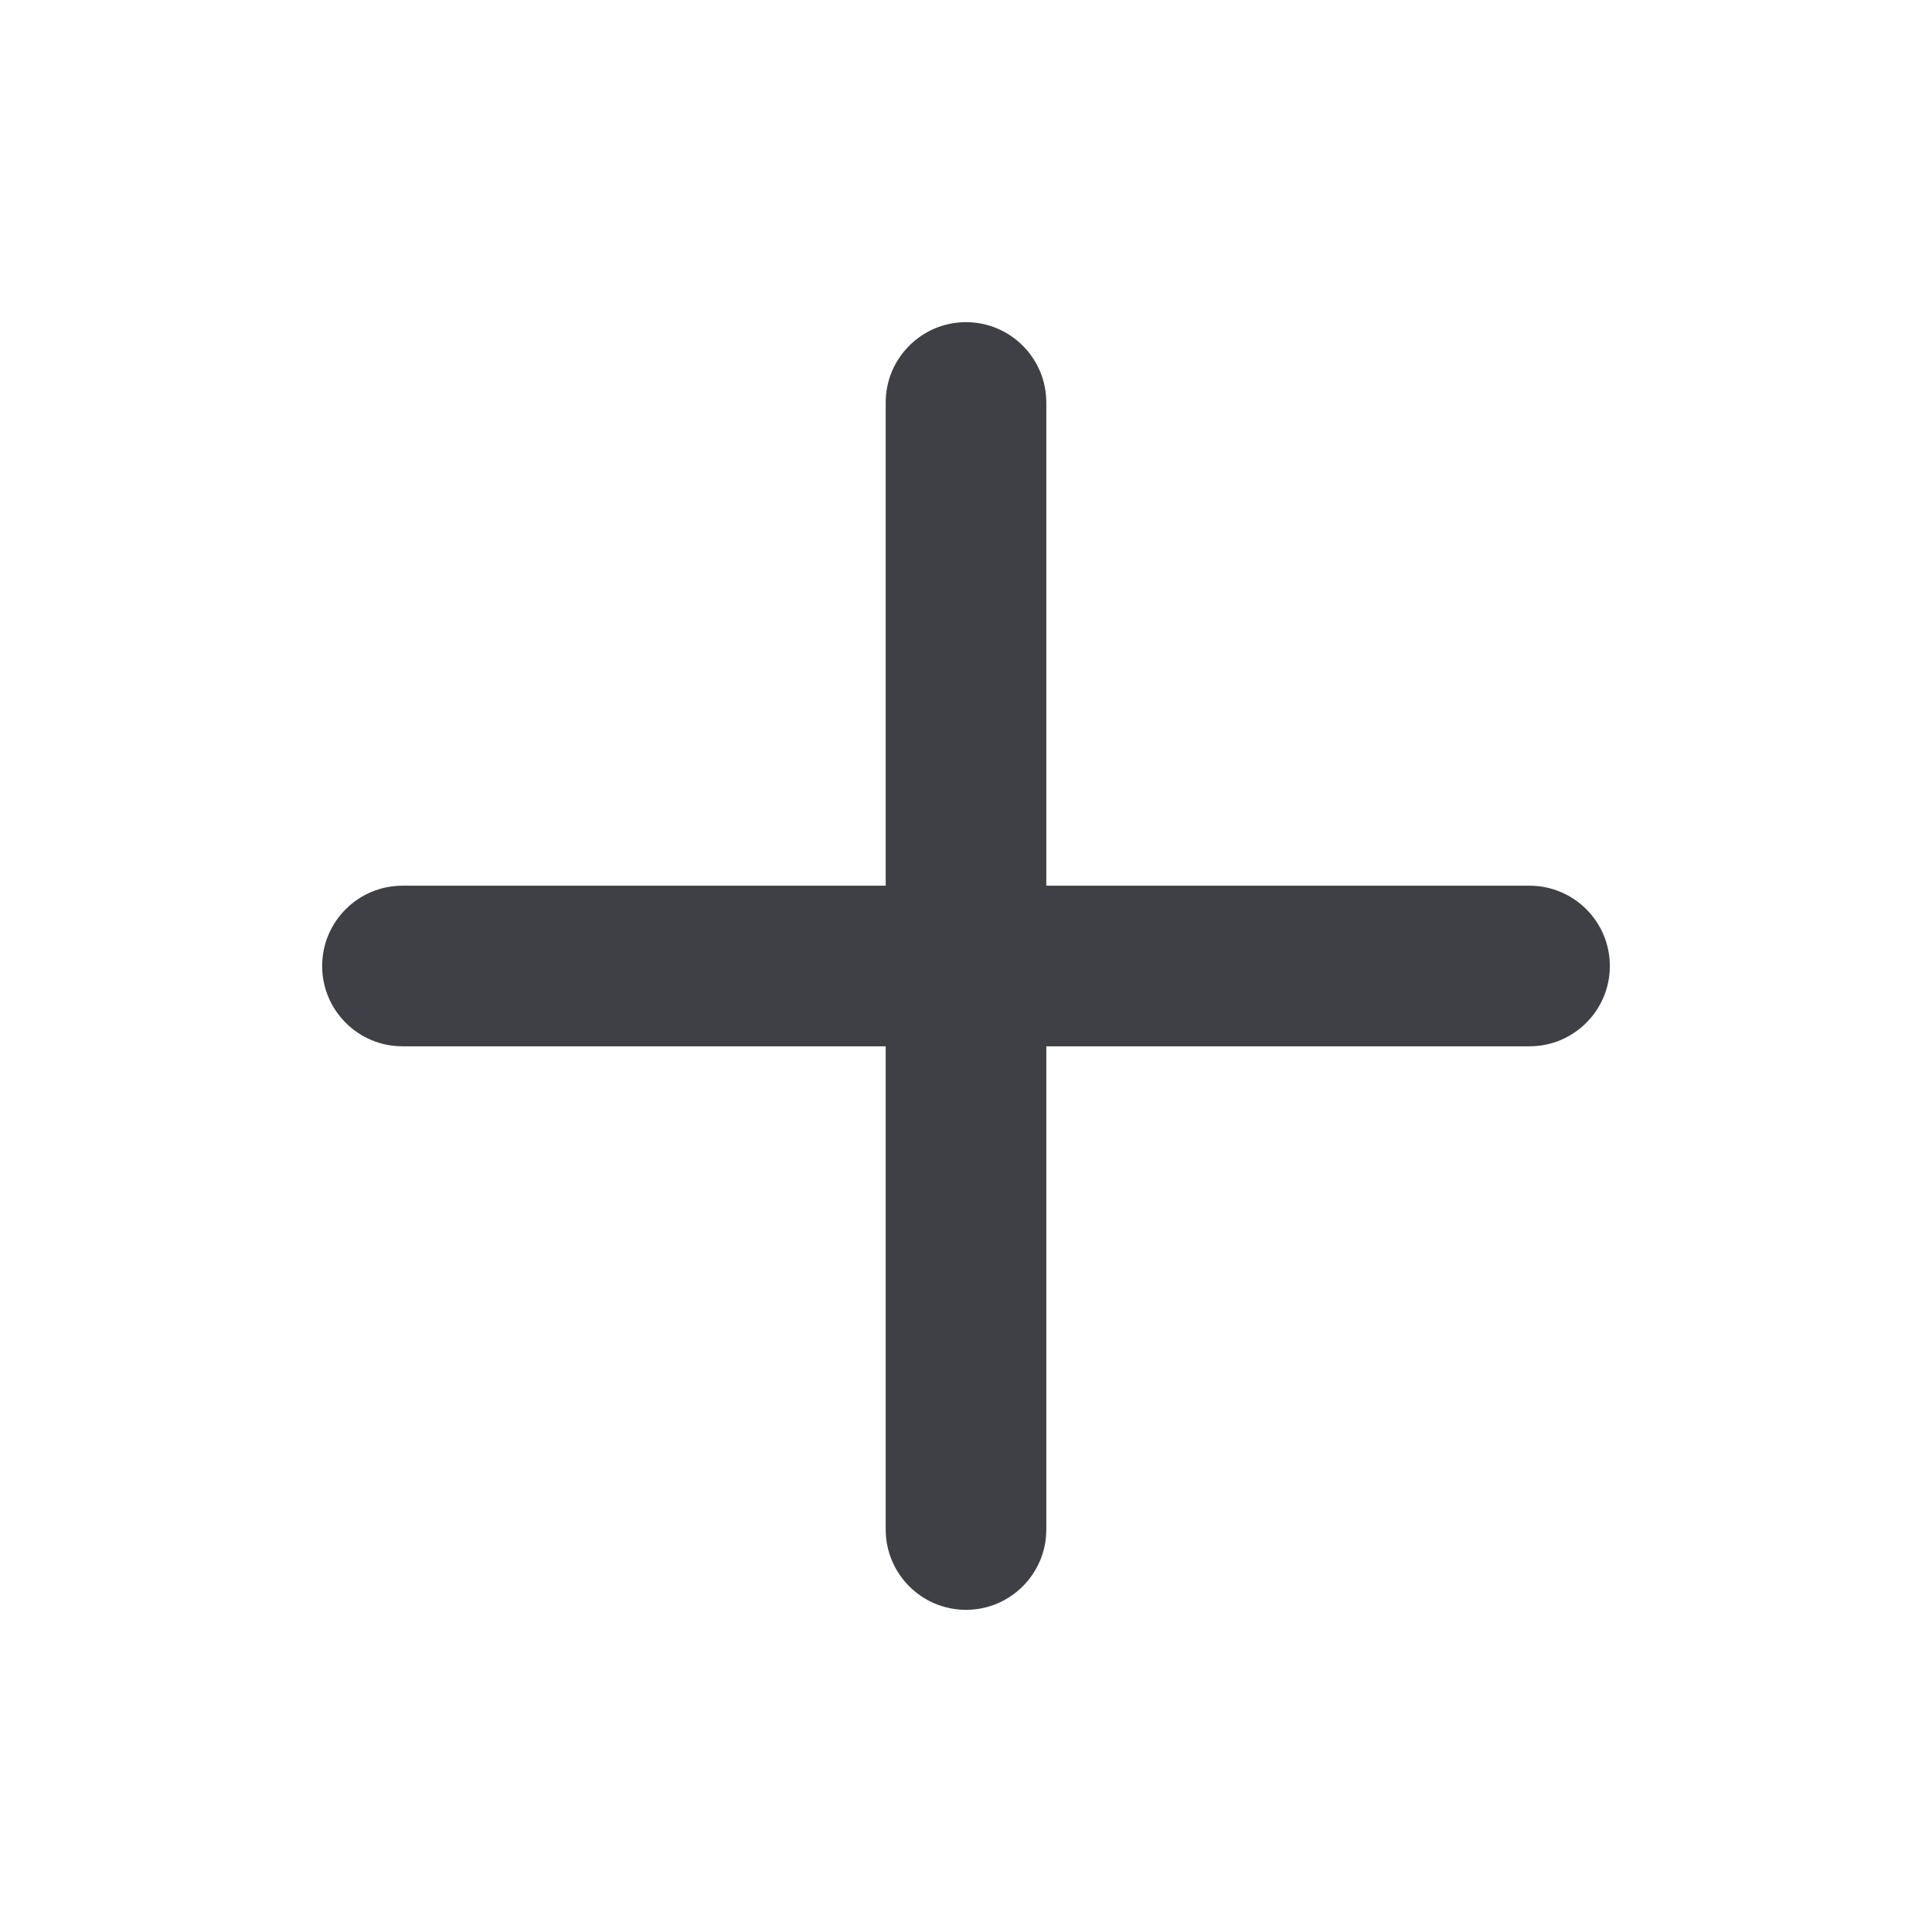
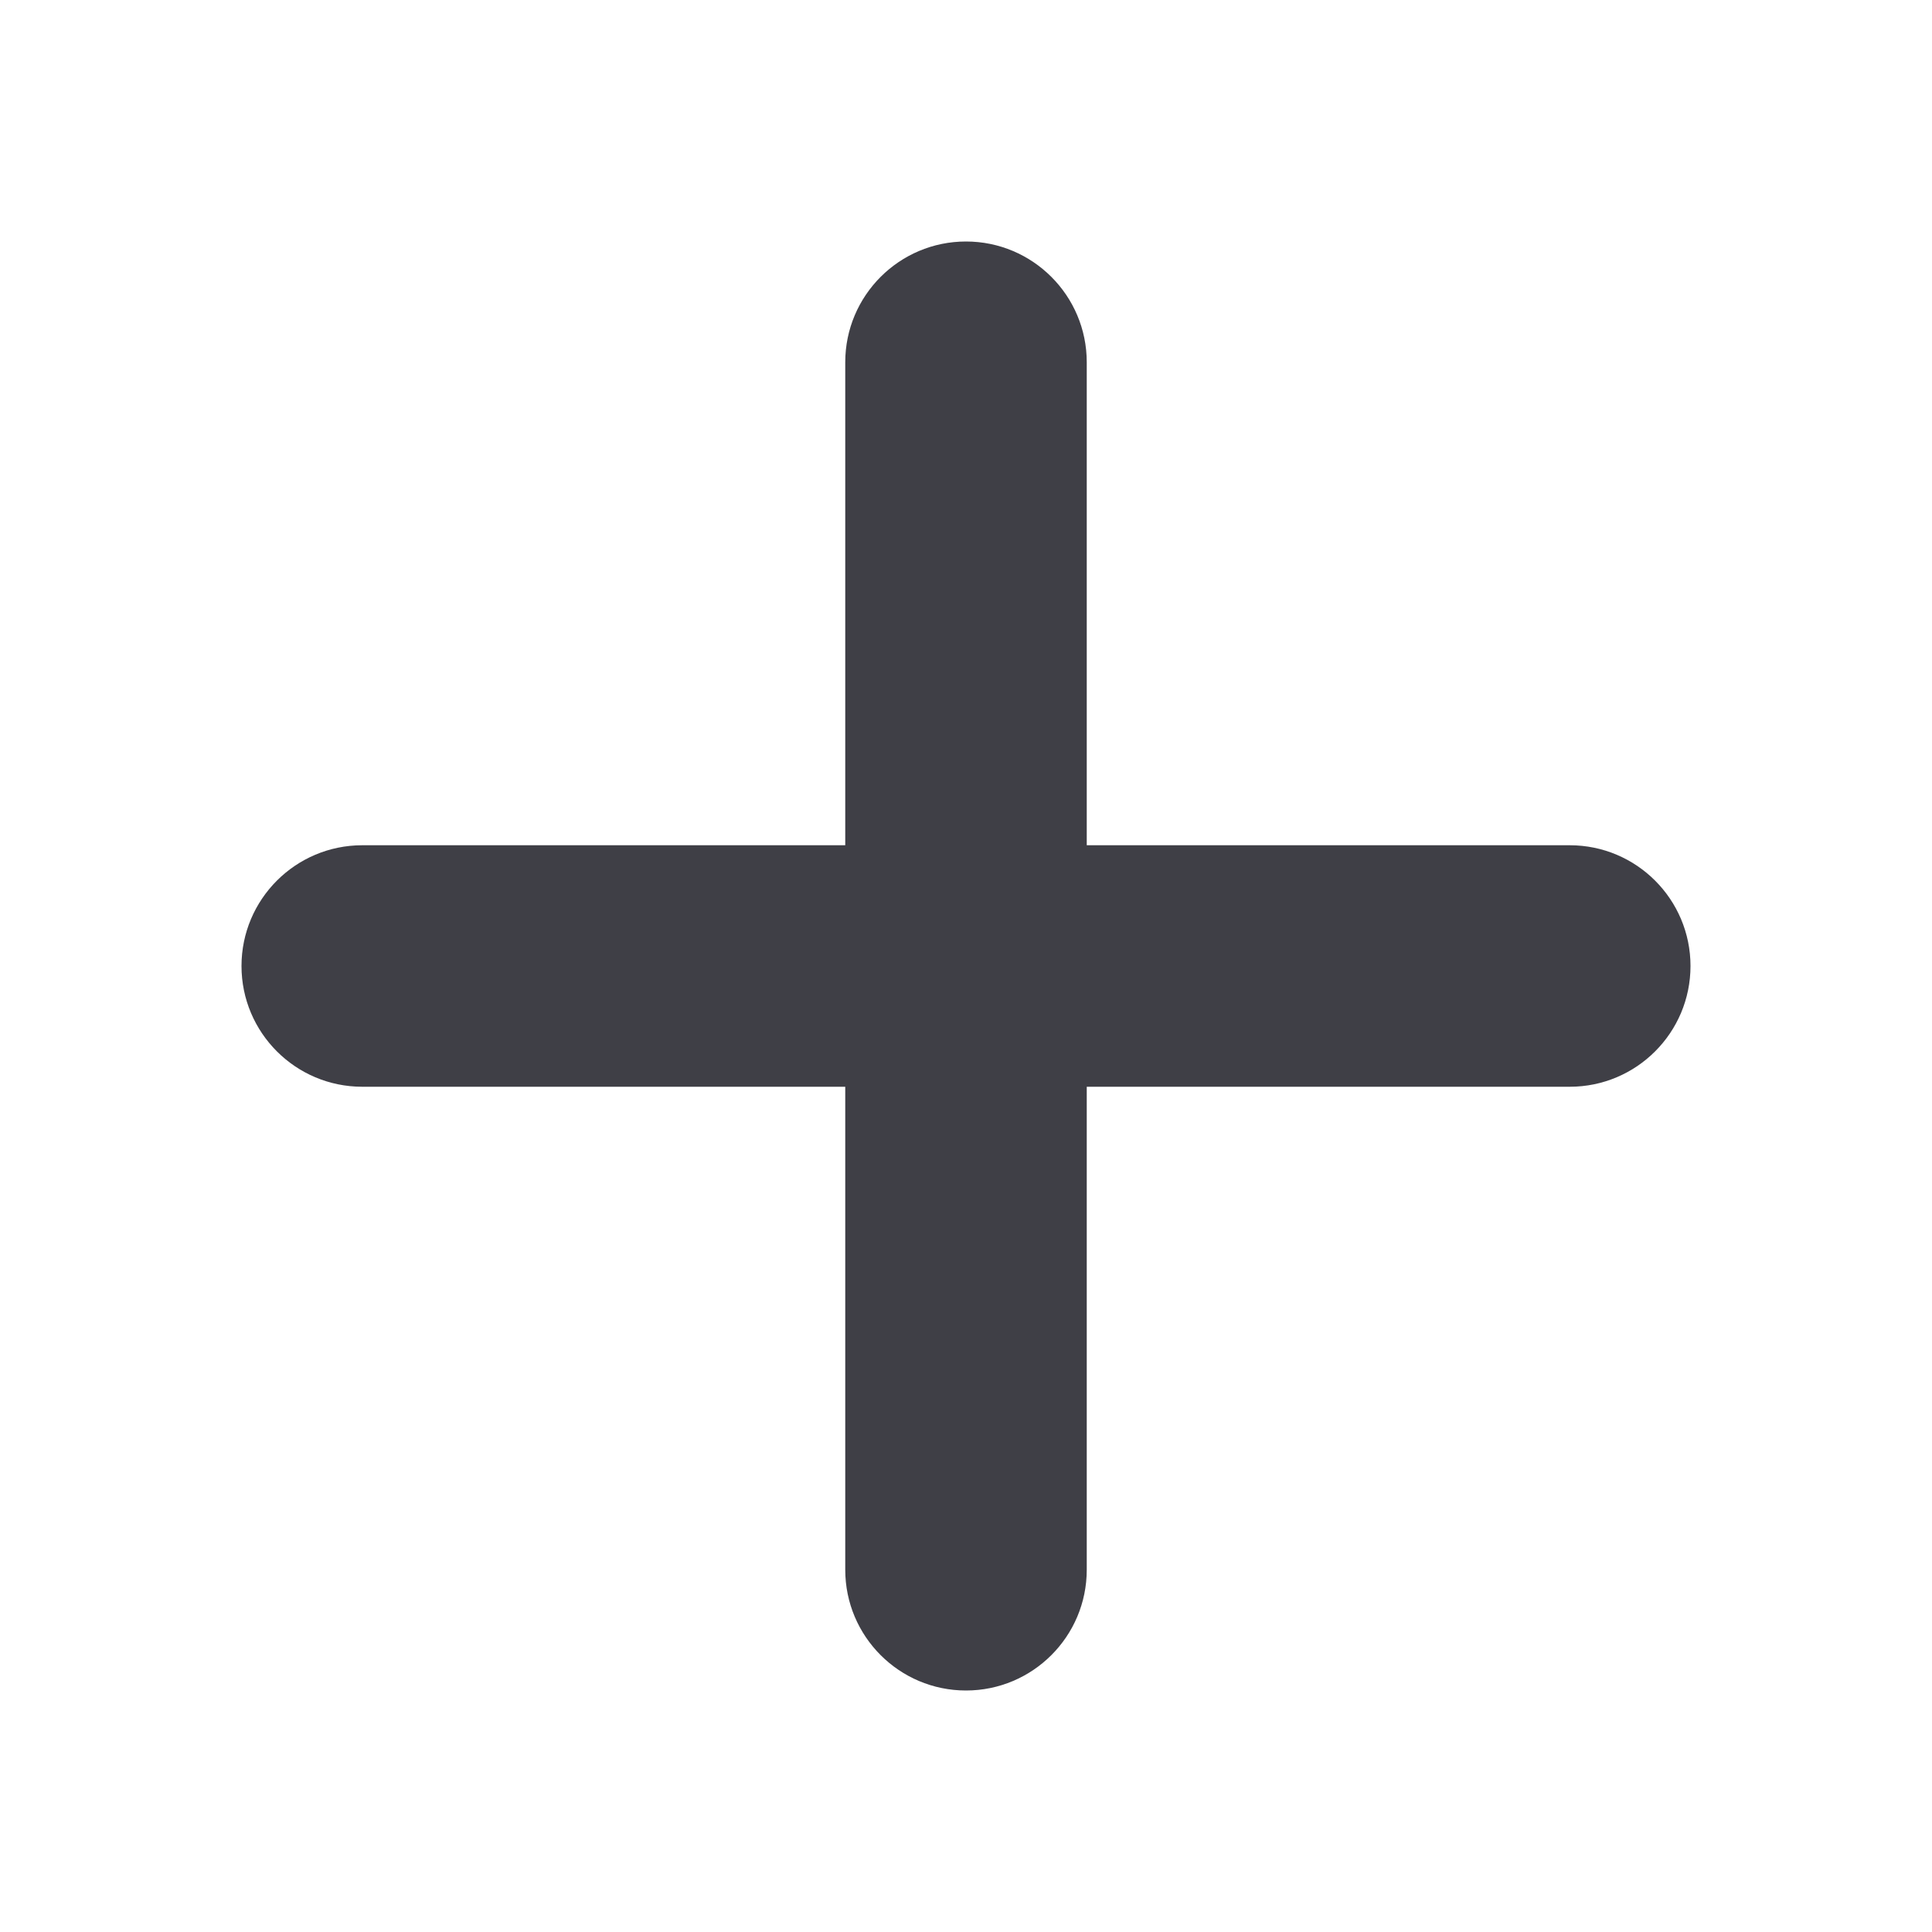
<svg xmlns="http://www.w3.org/2000/svg" class="zi" viewBox="0 0 16 16" fill="none">
  <style>.zi{color:#3f3f46}@media(prefers-color-scheme:dark){.zi{color:#d4d4d8}}</style>
-   <path fill-rule="evenodd" clip-rule="evenodd" d="M8 2.668C8.367 2.668 8.665 2.966 8.665 3.333V7.335H12.667C13.034 7.335 13.332 7.633 13.332 8C13.332 8.367 13.034 8.665 12.667 8.665H8.665V12.667C8.665 13.034 8.367 13.332 8 13.332C7.633 13.332 7.335 13.034 7.335 12.667V8.665H3.333C2.966 8.665 2.668 8.367 2.668 8C2.668 7.633 2.966 7.335 3.333 7.335H7.335V3.333C7.335 2.966 7.633 2.668 8 2.668Z" fill="currentColor" />
+   <path d="M8 2C8.552 2 9 2.448 9 3V7H13C13.552 7 14 7.448 14 8C14 8.552 13.552 9 13 9H9V13C9 13.552 8.552 14 8 14C7.448 14 7 13.552 7 13V9H3C2.448 9 2 8.552 2 8C2 7.448 2.448 7 3 7H7V3C7 2.448 7.448 2 8 2Z" fill="currentColor" />
</svg>
